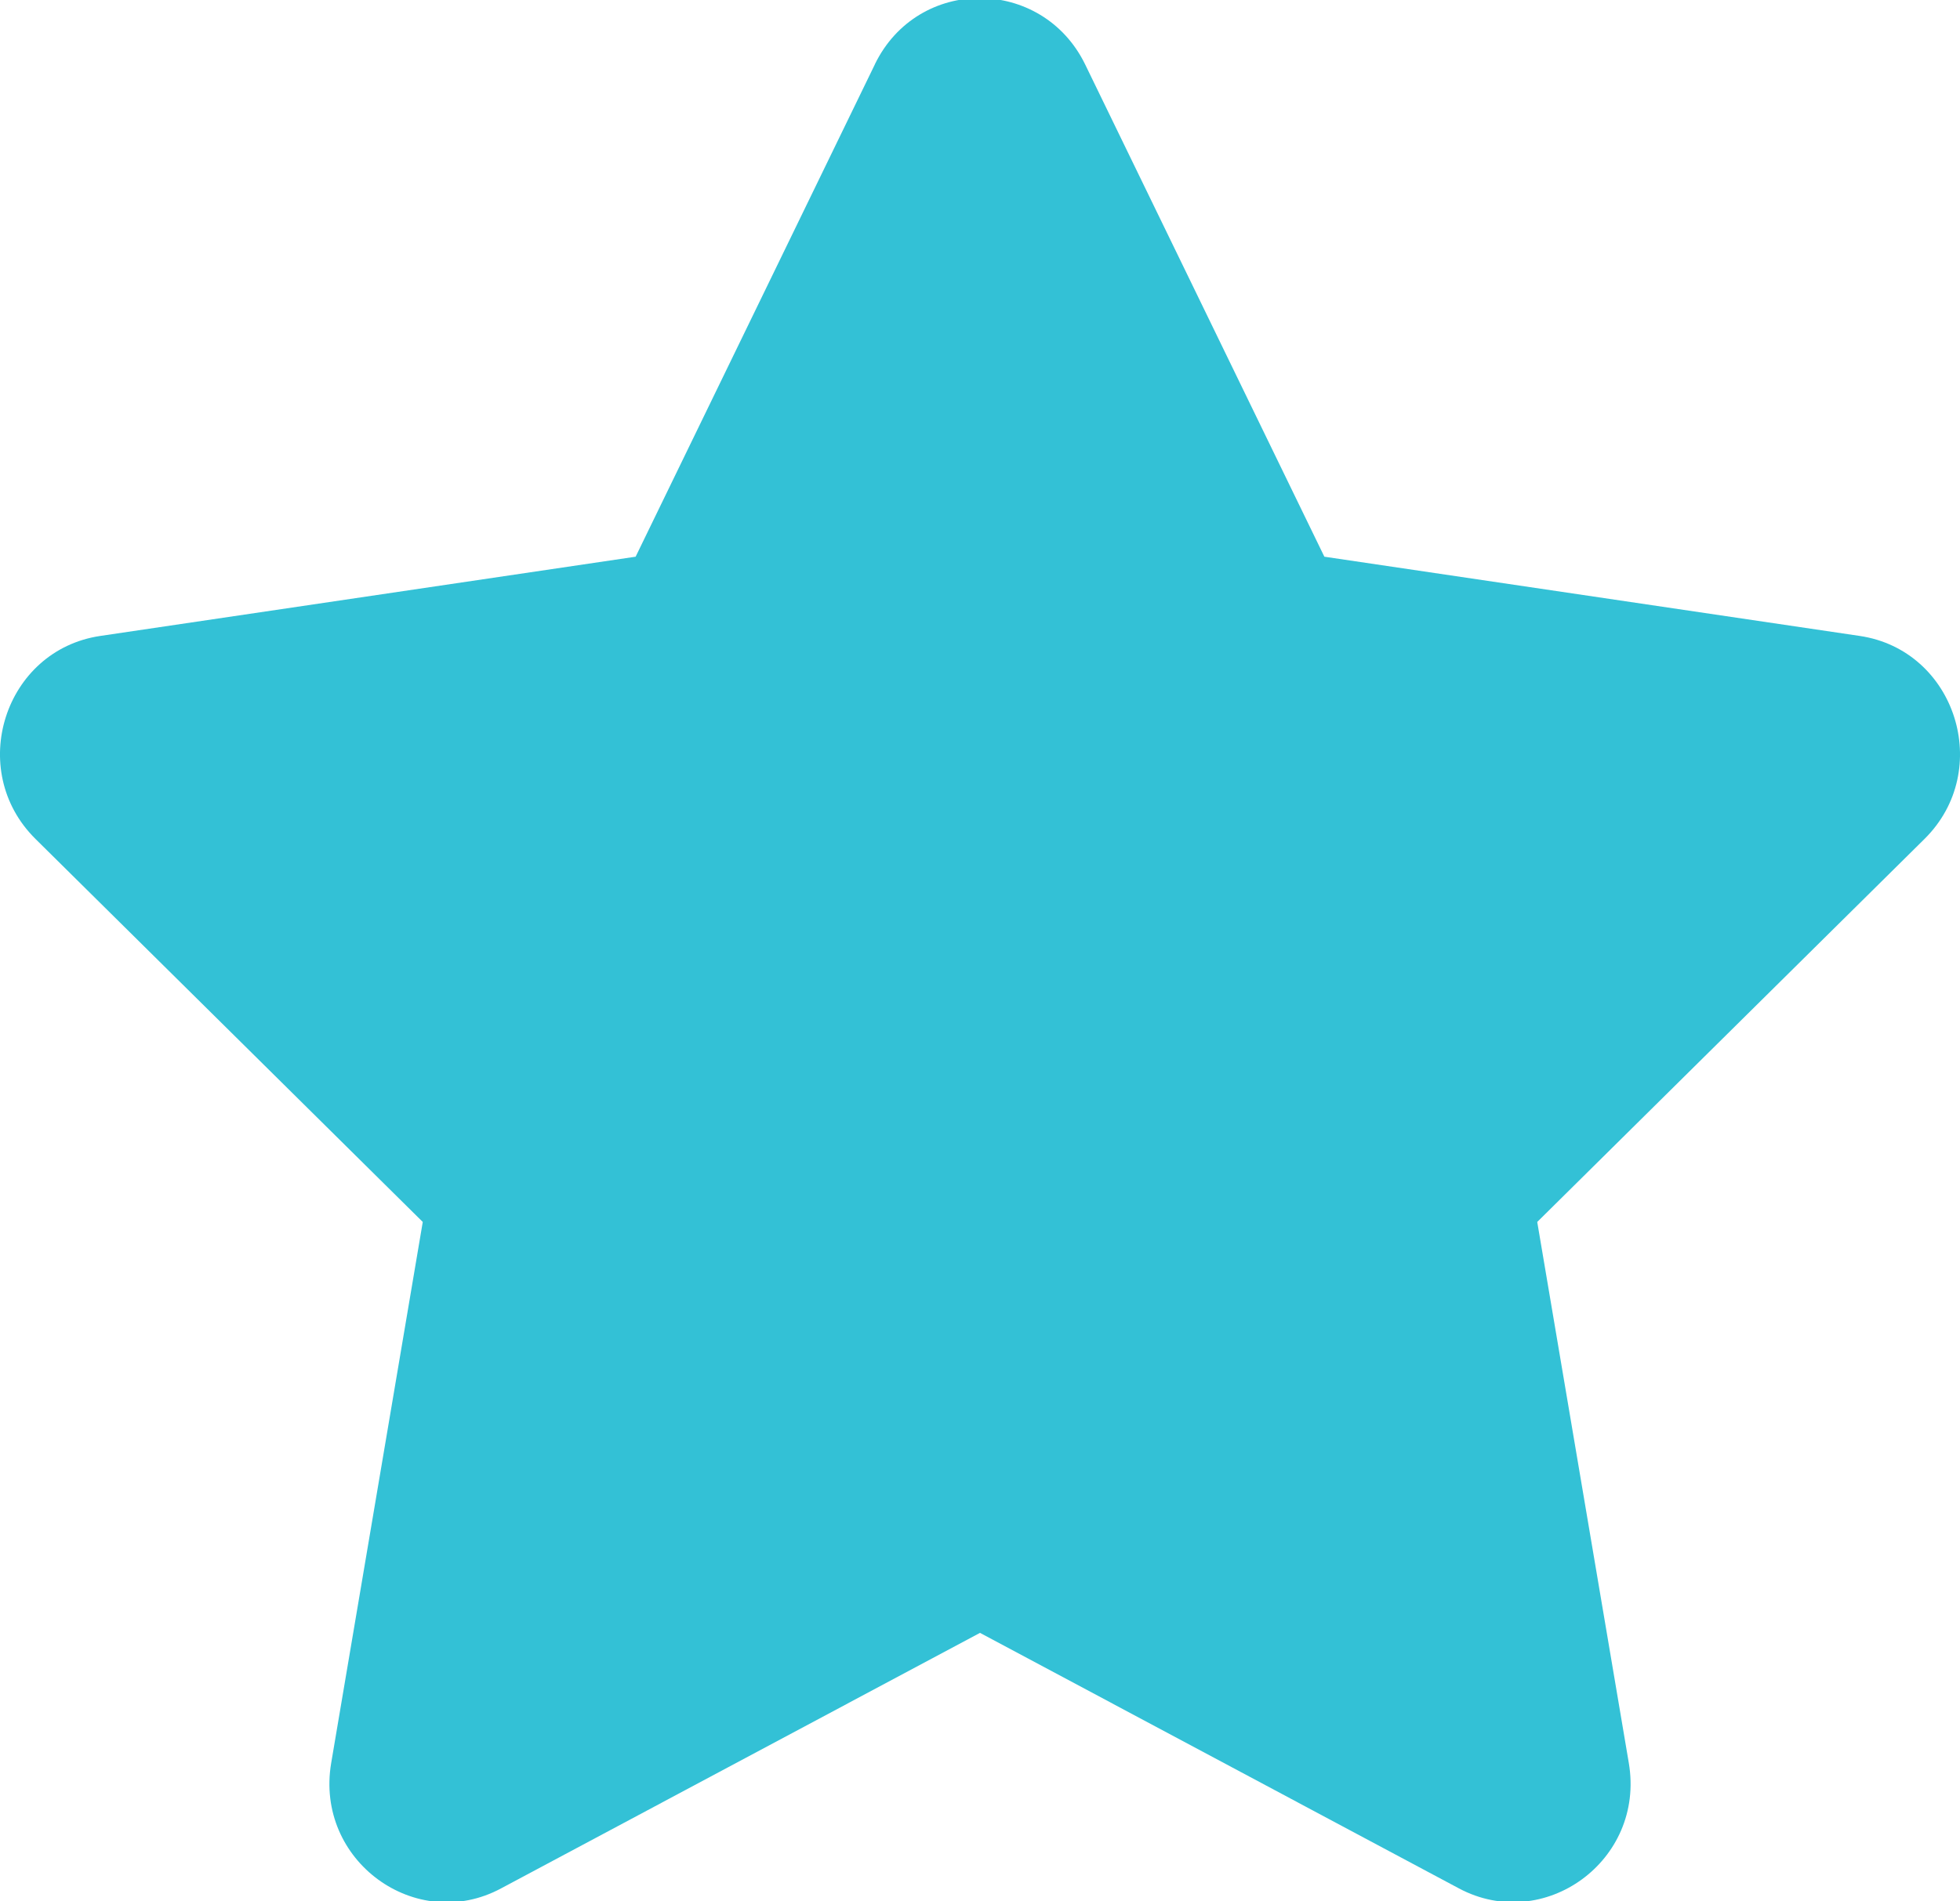
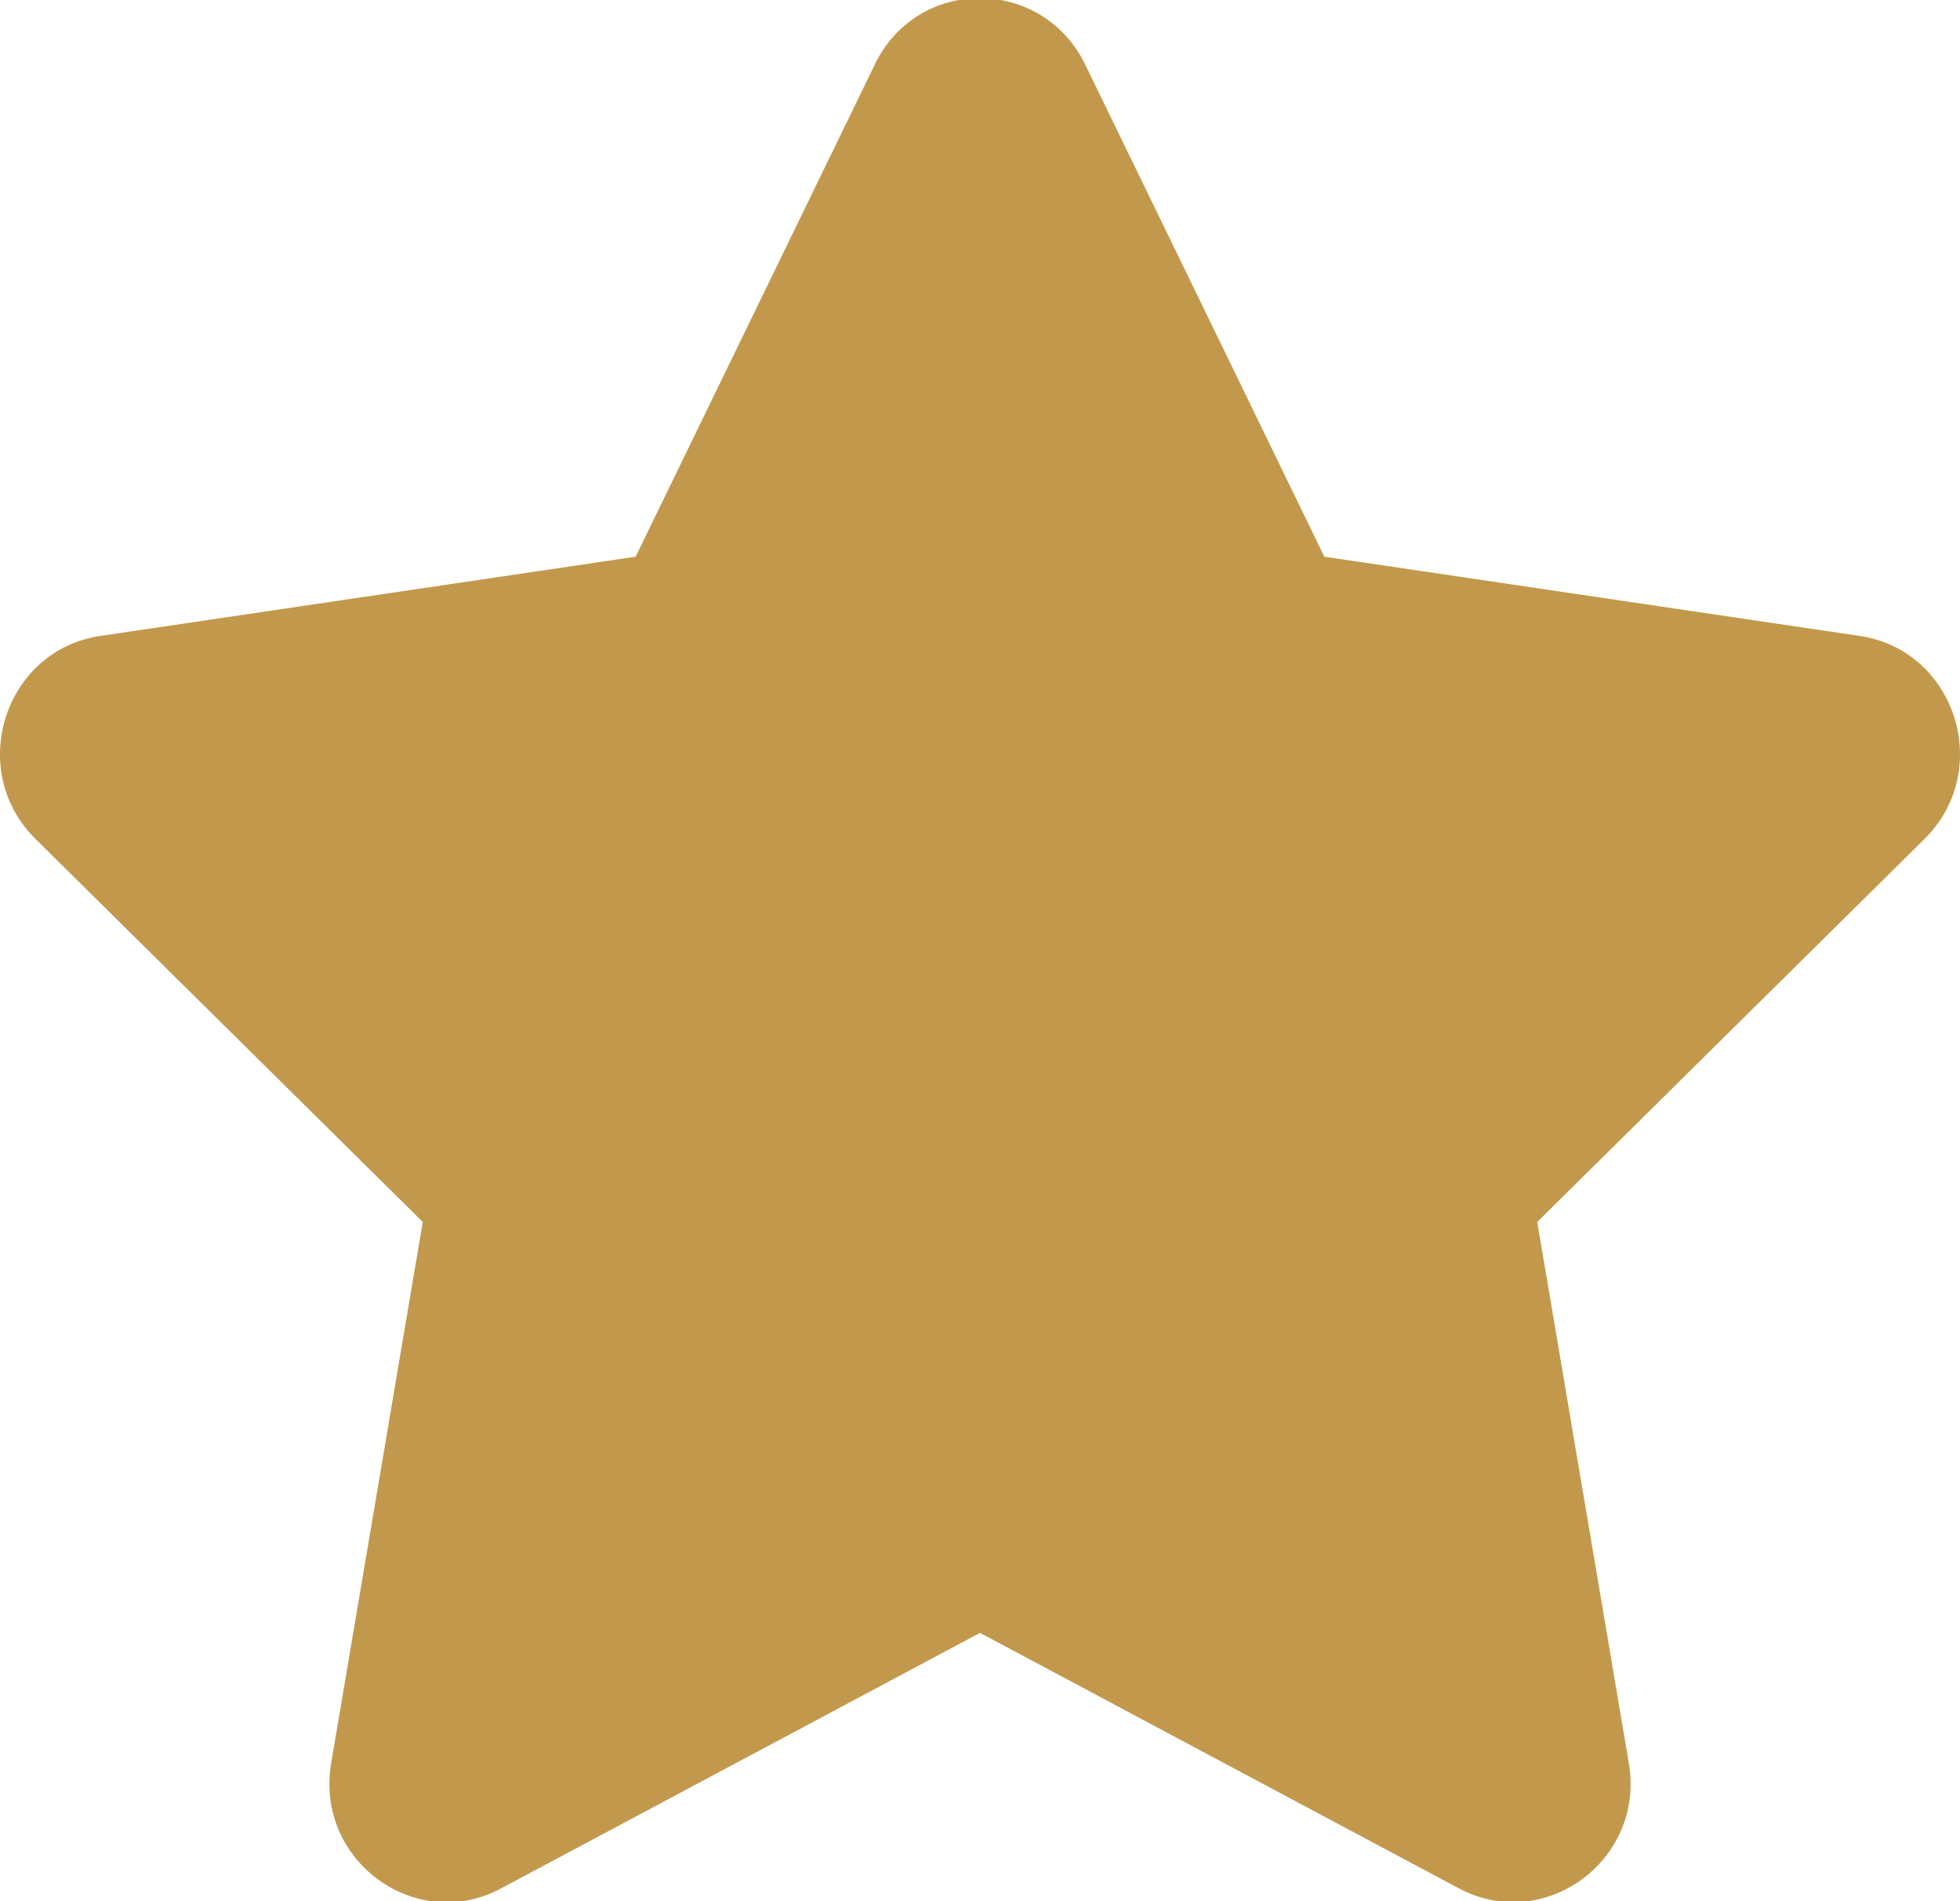
<svg xmlns="http://www.w3.org/2000/svg" aria-hidden="true" focusable="false" data-prefix="fas" data-icon="star" class="svg-inline--fa fa-star fa-w-18" role="img" viewBox="0 0 33 32" version="1.1" id="svg4" width="33" height="32">
  <defs id="defs8" />
-   <path fill="#33c1d6" d="M 14.73,1.084 10.702,9.374 1.69,10.708 c -1.616,0.238 -2.264,2.26 -1.092,3.419 l 6.52,6.449 -1.542,9.111 c -0.278,1.647 1.431,2.88 2.862,2.11 L 16.5,27.495 l 8.062,4.302 c 1.431,0.764 3.14,-0.463 2.862,-2.11 l -1.542,-9.111 6.52,-6.449 c 1.172,-1.158 0.524,-3.181 -1.092,-3.419 L 22.298,9.374 18.27,1.084 c -0.722,-1.478 -2.813,-1.497 -3.541,0 z" id="path2" style="stroke-width:0.062" />
+   <path fill="#c2994c" d="M 14.73,1.084 10.702,9.374 1.69,10.708 c -1.616,0.238 -2.264,2.26 -1.092,3.419 l 6.52,6.449 -1.542,9.111 c -0.278,1.647 1.431,2.88 2.862,2.11 L 16.5,27.495 l 8.062,4.302 c 1.431,0.764 3.14,-0.463 2.862,-2.11 l -1.542,-9.111 6.52,-6.449 c 1.172,-1.158 0.524,-3.181 -1.092,-3.419 L 22.298,9.374 18.27,1.084 c -0.722,-1.478 -2.813,-1.497 -3.541,0 z" id="path2" style="stroke-width:0.062" />
</svg>
